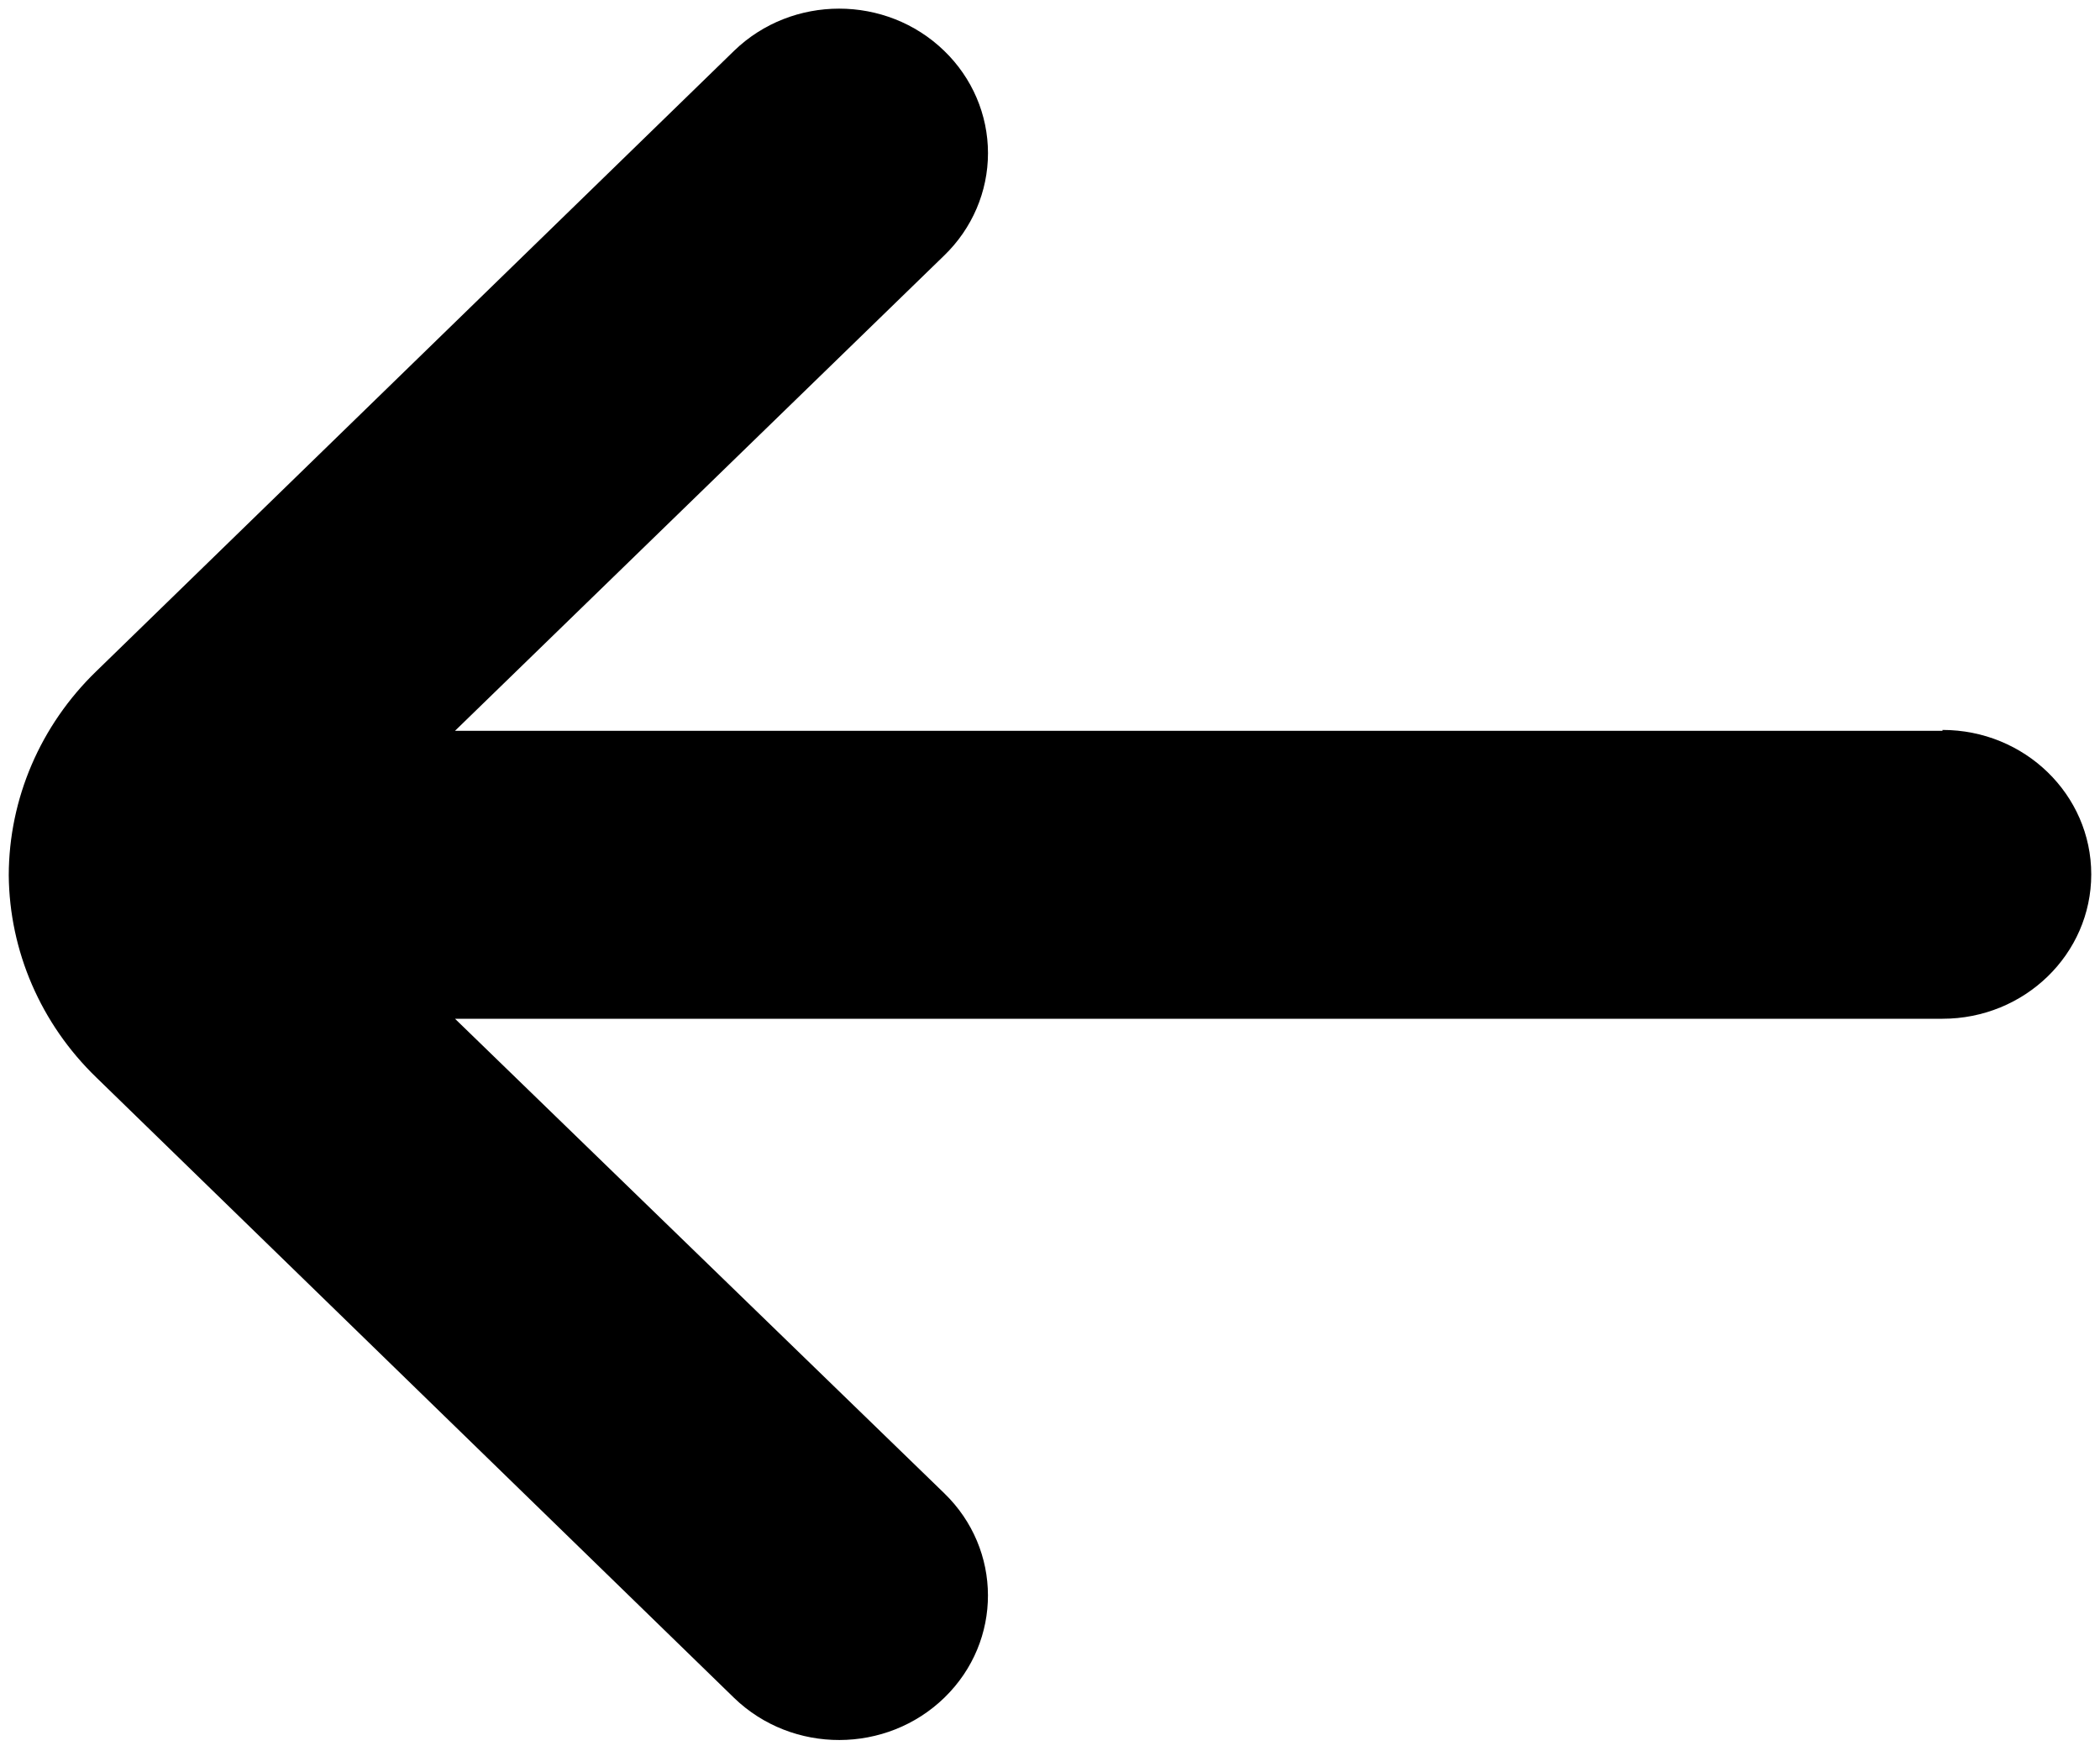
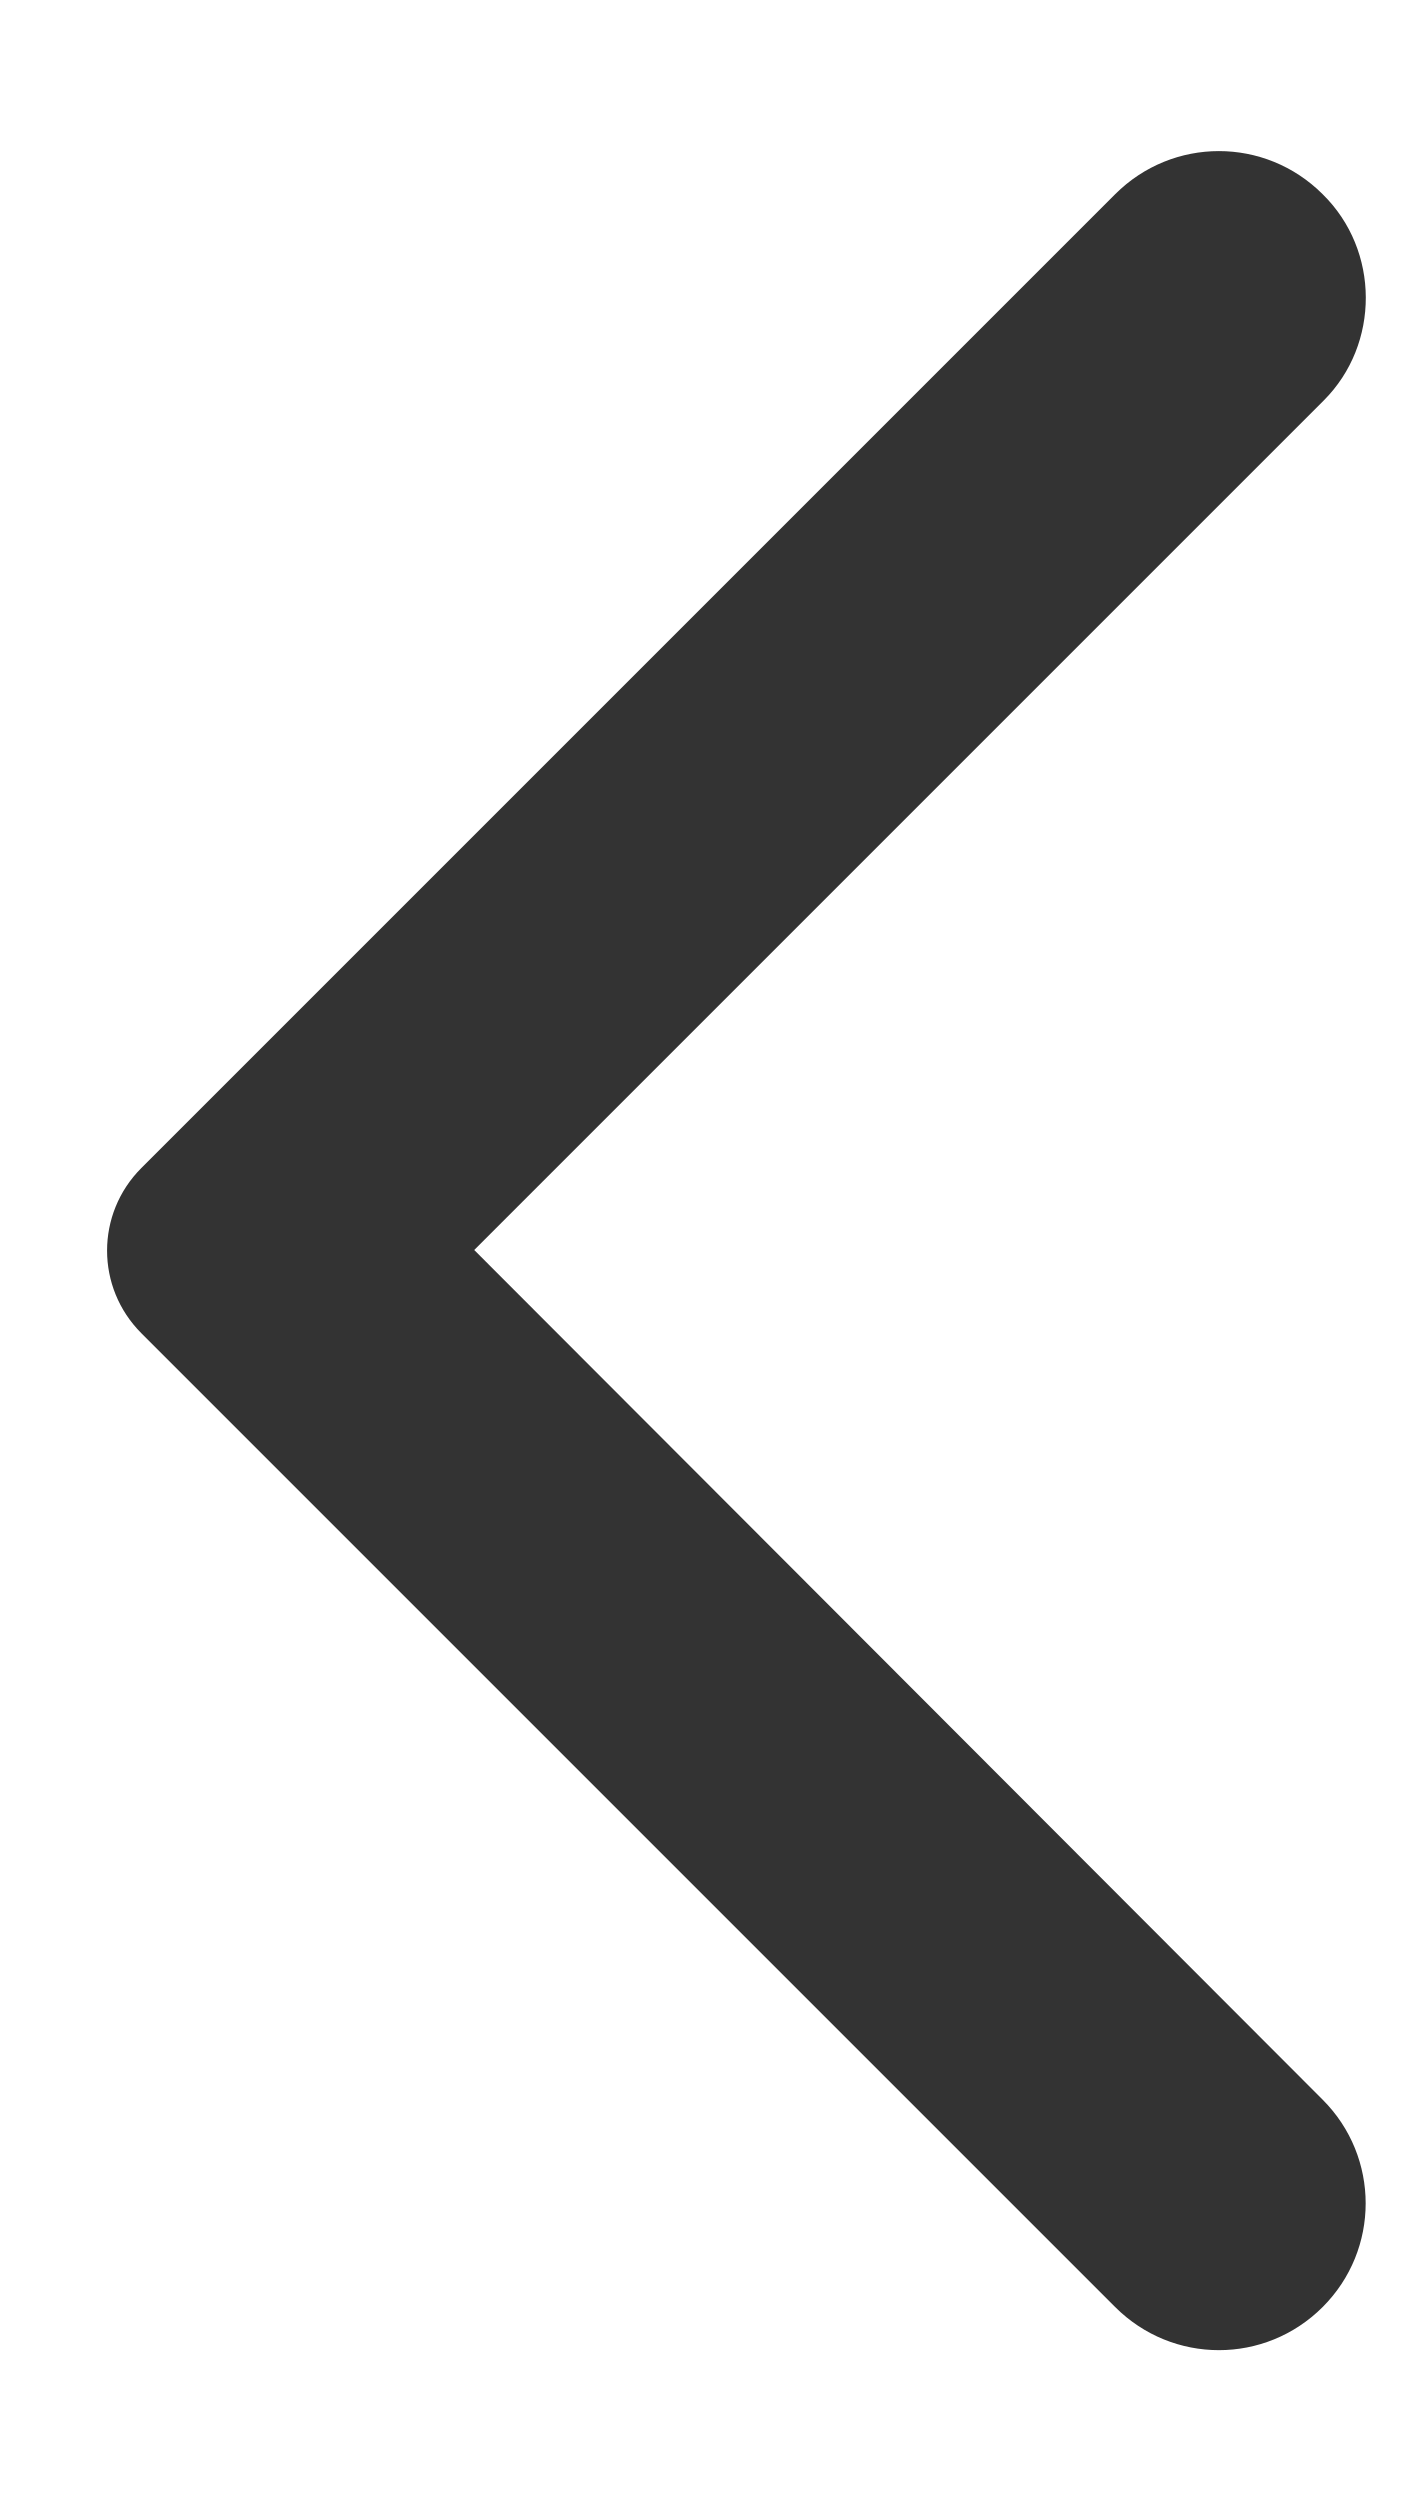
- <svg xmlns="http://www.w3.org/2000/svg" height="20" width="24">
-   <g class="layer">
-     <path d="m22.2,8.35l-17,0l5.59,-5.43a1.7,1.65 0 0 0 0,-2.34a1.7,1.65 0 0 0 -2.4,0l-7.29,7.09a3.4,3.3 0 0 0 -1,2.33l0,0a3.4,3.3 0 0 0 1,2.31l7.29,7.09a1.7,1.65 0 1 0 2.4,-2.34l-5.59,-5.42l17,0a1.7,1.65 0 0 0 0,-3.3l0,-0.01z" id="svg_1" />
-   </g>
+ <svg xmlns="http://www.w3.org/2000/svg" width="9" height="16" viewBox="0 0 9 16" fill="none">
+   <path d="M8.465 1.243C8.097 0.875 7.505 0.875 7.137 1.243L0.905 7.475C0.612 7.768 0.612 8.24 0.905 8.533L7.137 14.765C7.505 15.133 8.097 15.133 8.465 14.765C8.832 14.398 8.832 13.805 8.465 13.438L3.035 8L8.472 2.563C8.832 2.203 8.832 1.603 8.465 1.243Z" fill="#333333" />
</svg>
